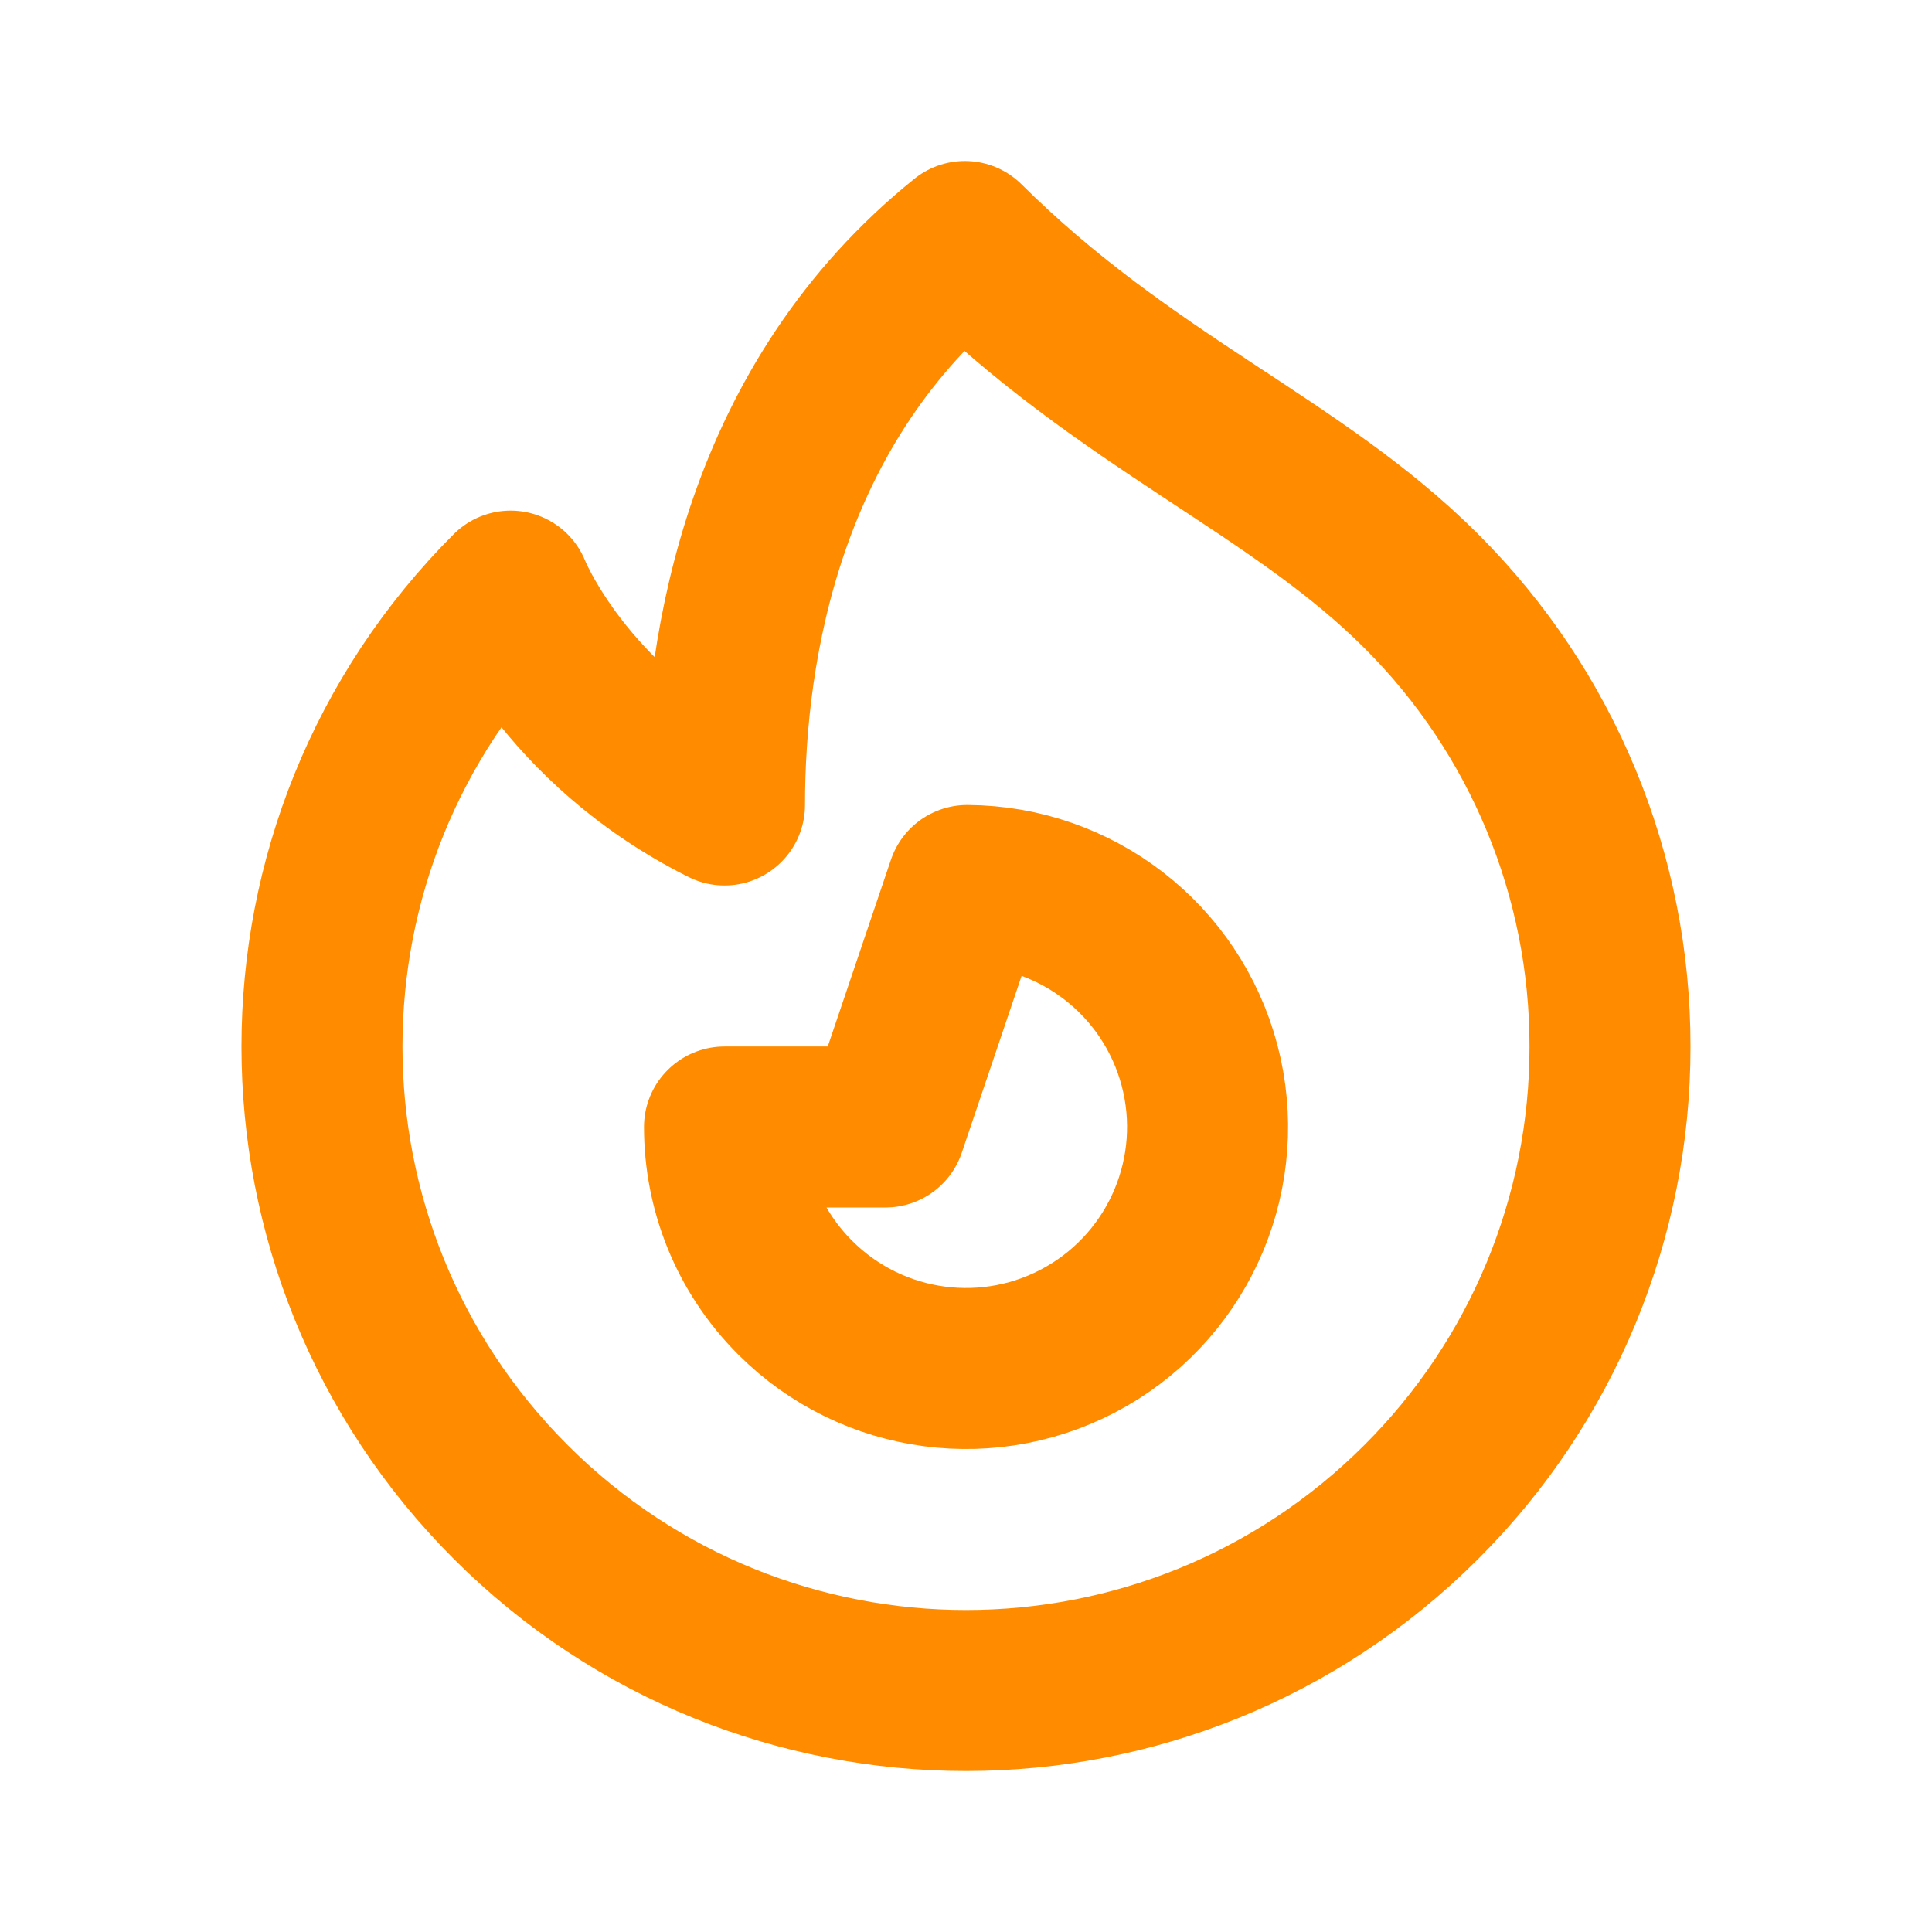
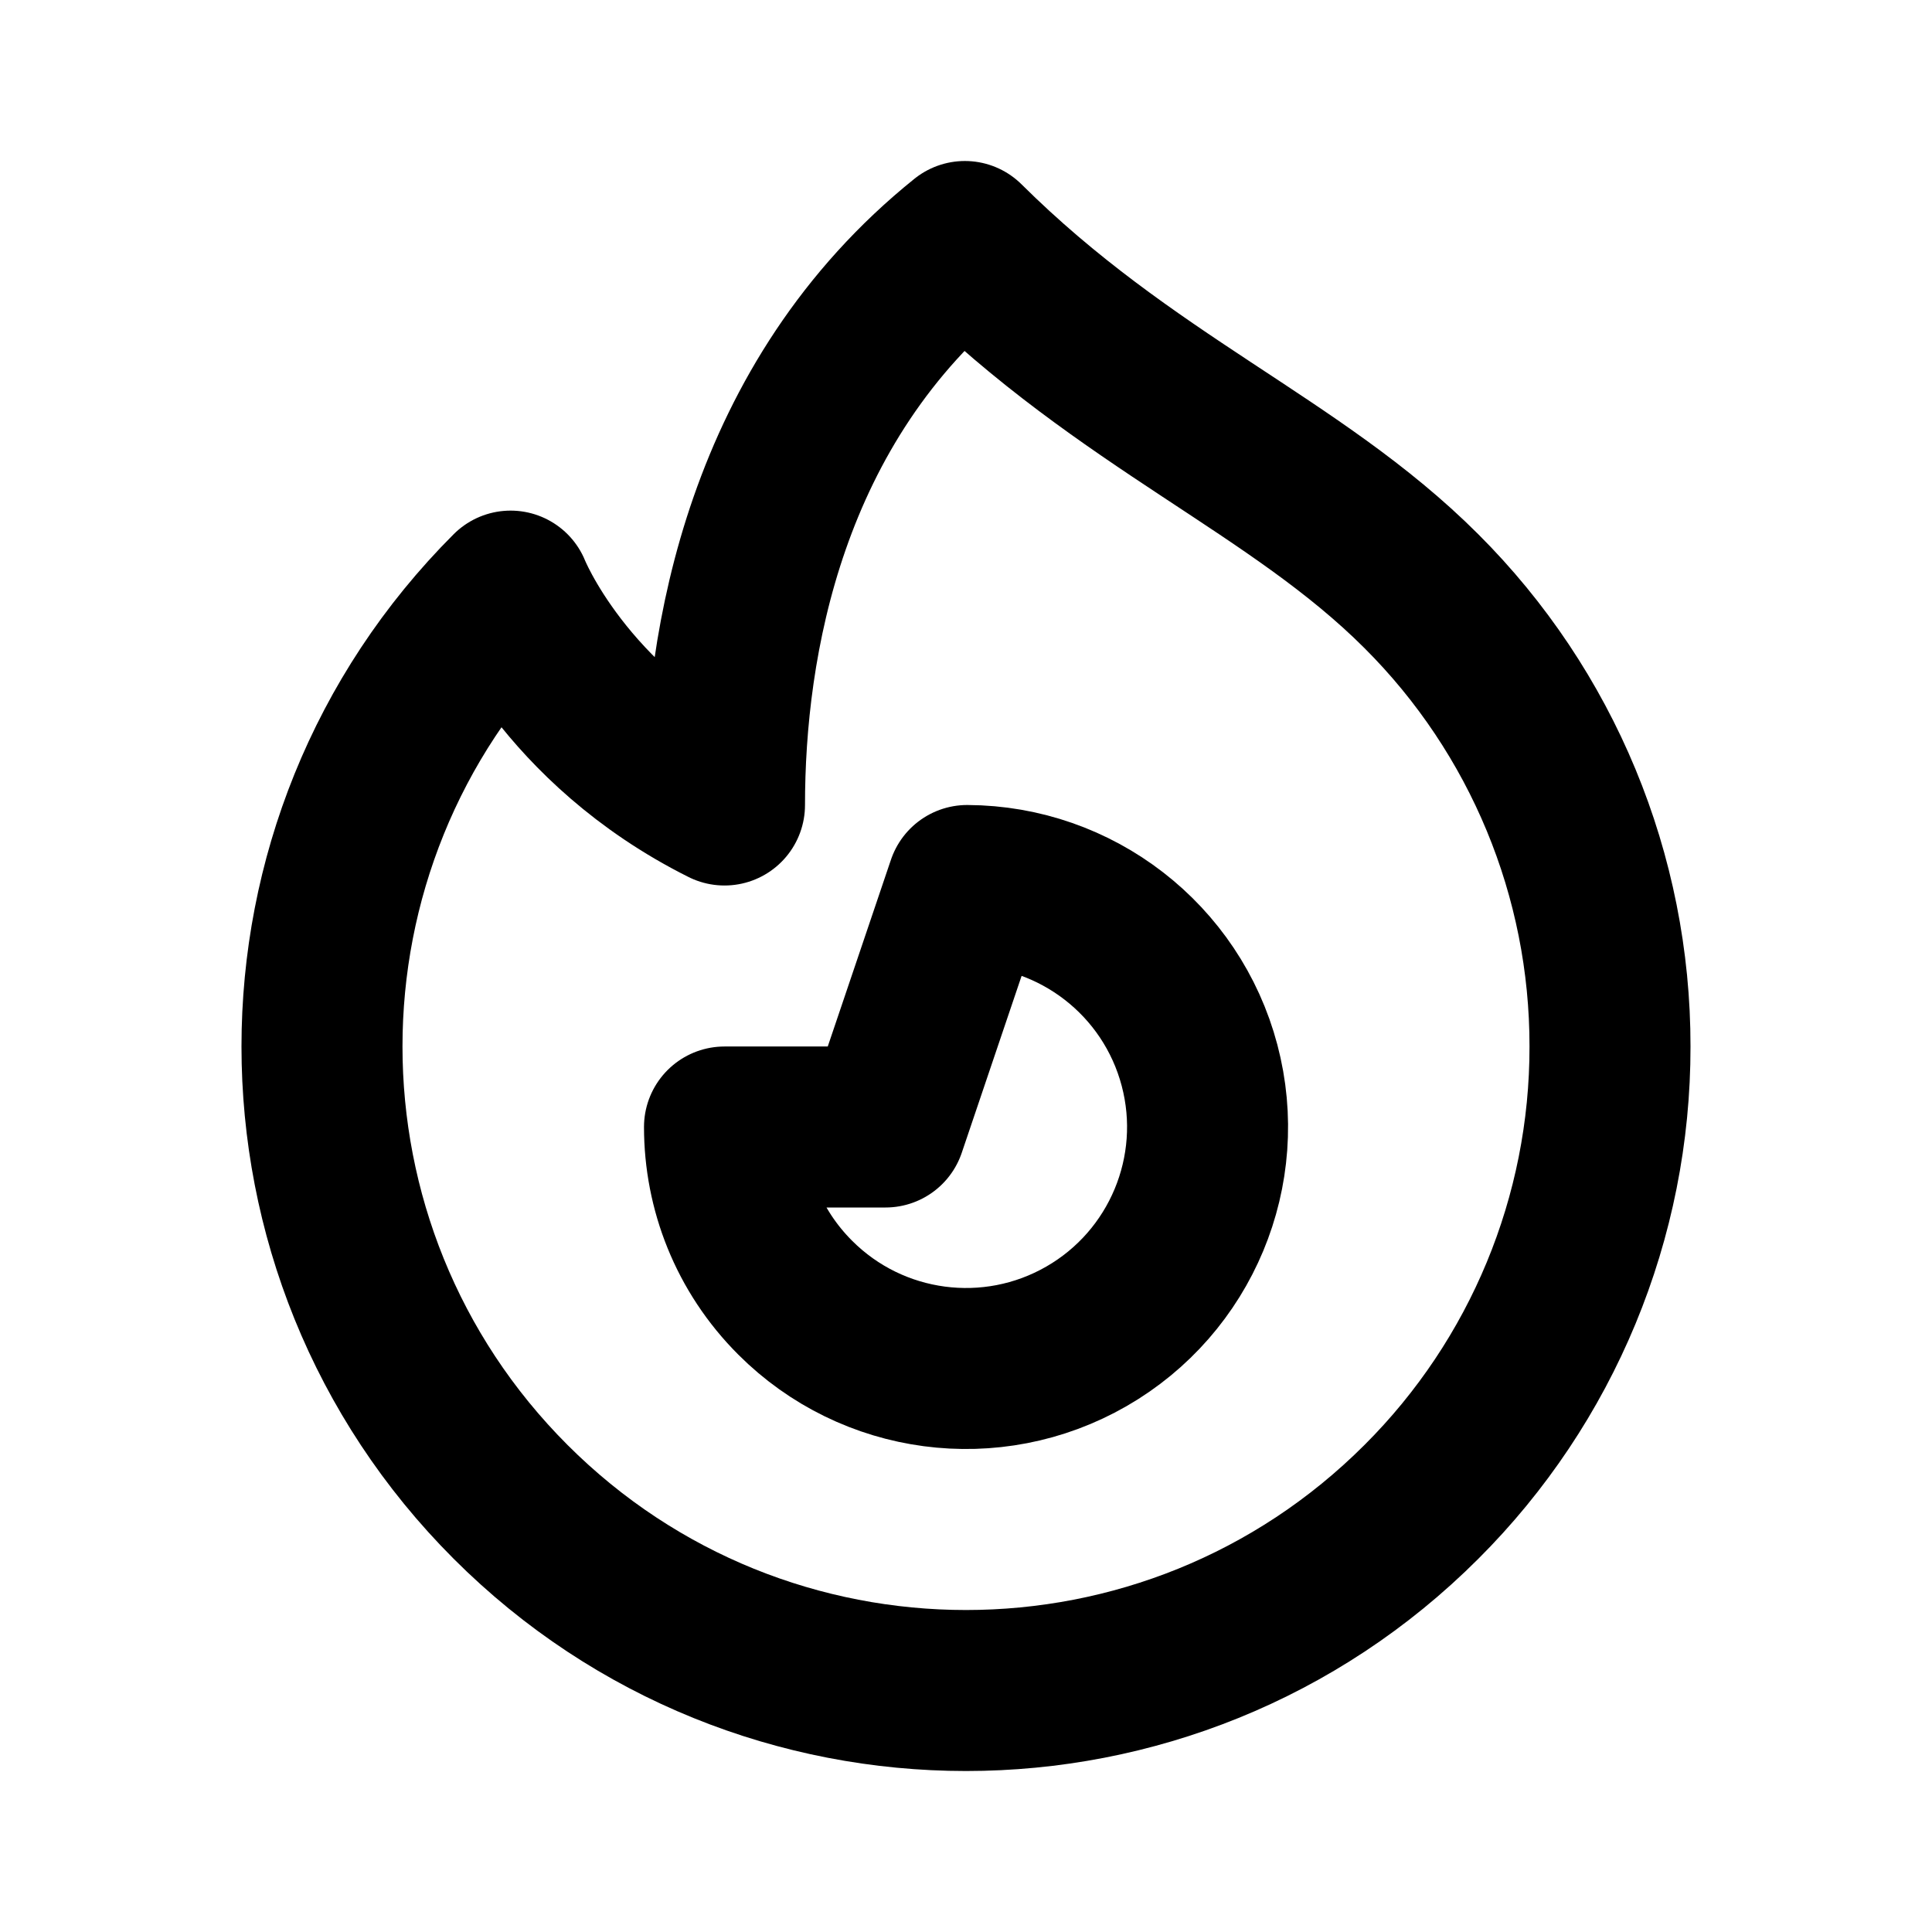
- <svg xmlns="http://www.w3.org/2000/svg" class="w-6 h-6" fill="none" stroke="darkorange" viewBox="0 0 24 24">
+ <svg xmlns="http://www.w3.org/2000/svg" class="w-6 h-6" fill="none" stroke="currentColor" viewBox="0 0 24 24">
  <path stroke-linecap="round" stroke-linejoin="round" stroke-width="2" d="M17.657 18.657A8 8 0 016.343 7.343S7 9 9 10c0-2 .5-5 2.986-7C14 5 16.09 5.777 17.656 7.343A7.975 7.975 0 0120 13a7.975 7.975 0 01-2.343 5.657z" />
  <path stroke-linecap="round" stroke-linejoin="round" stroke-width="2" d="M9.879 16.121A3 3 0 1012.015 11L11 14H9c0 .768.293 1.536.879 2.121z" />
</svg>
